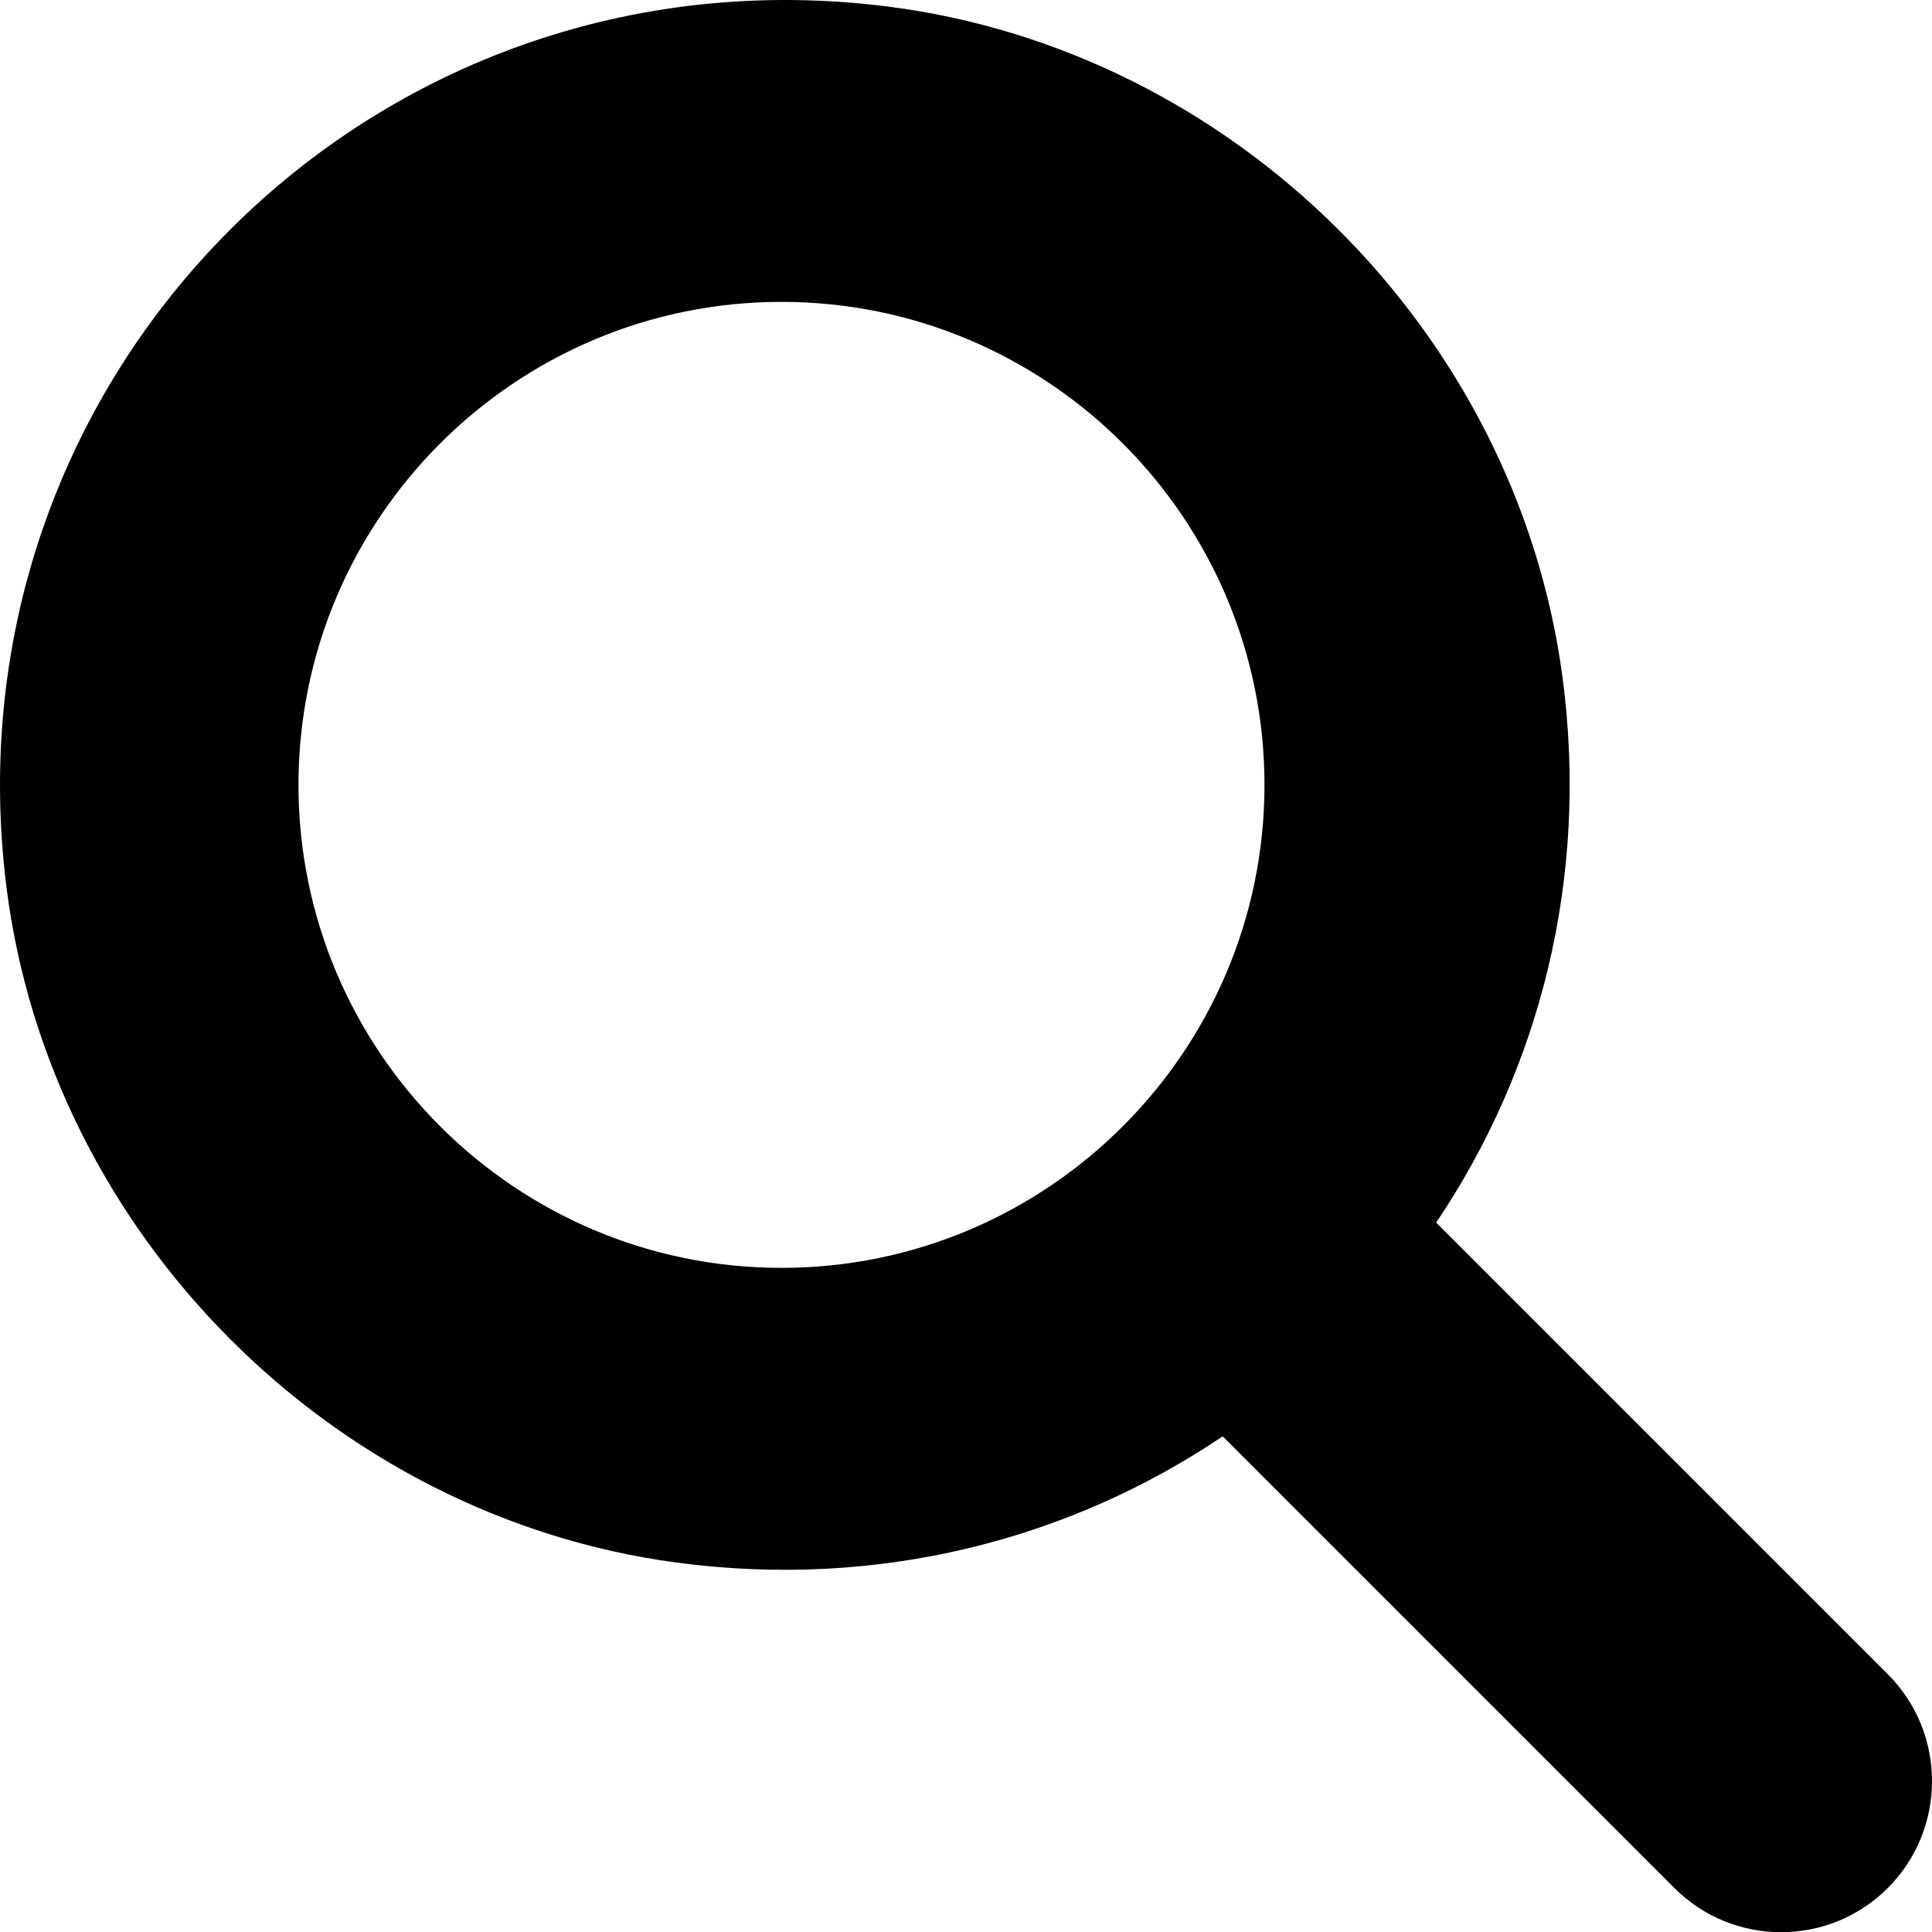
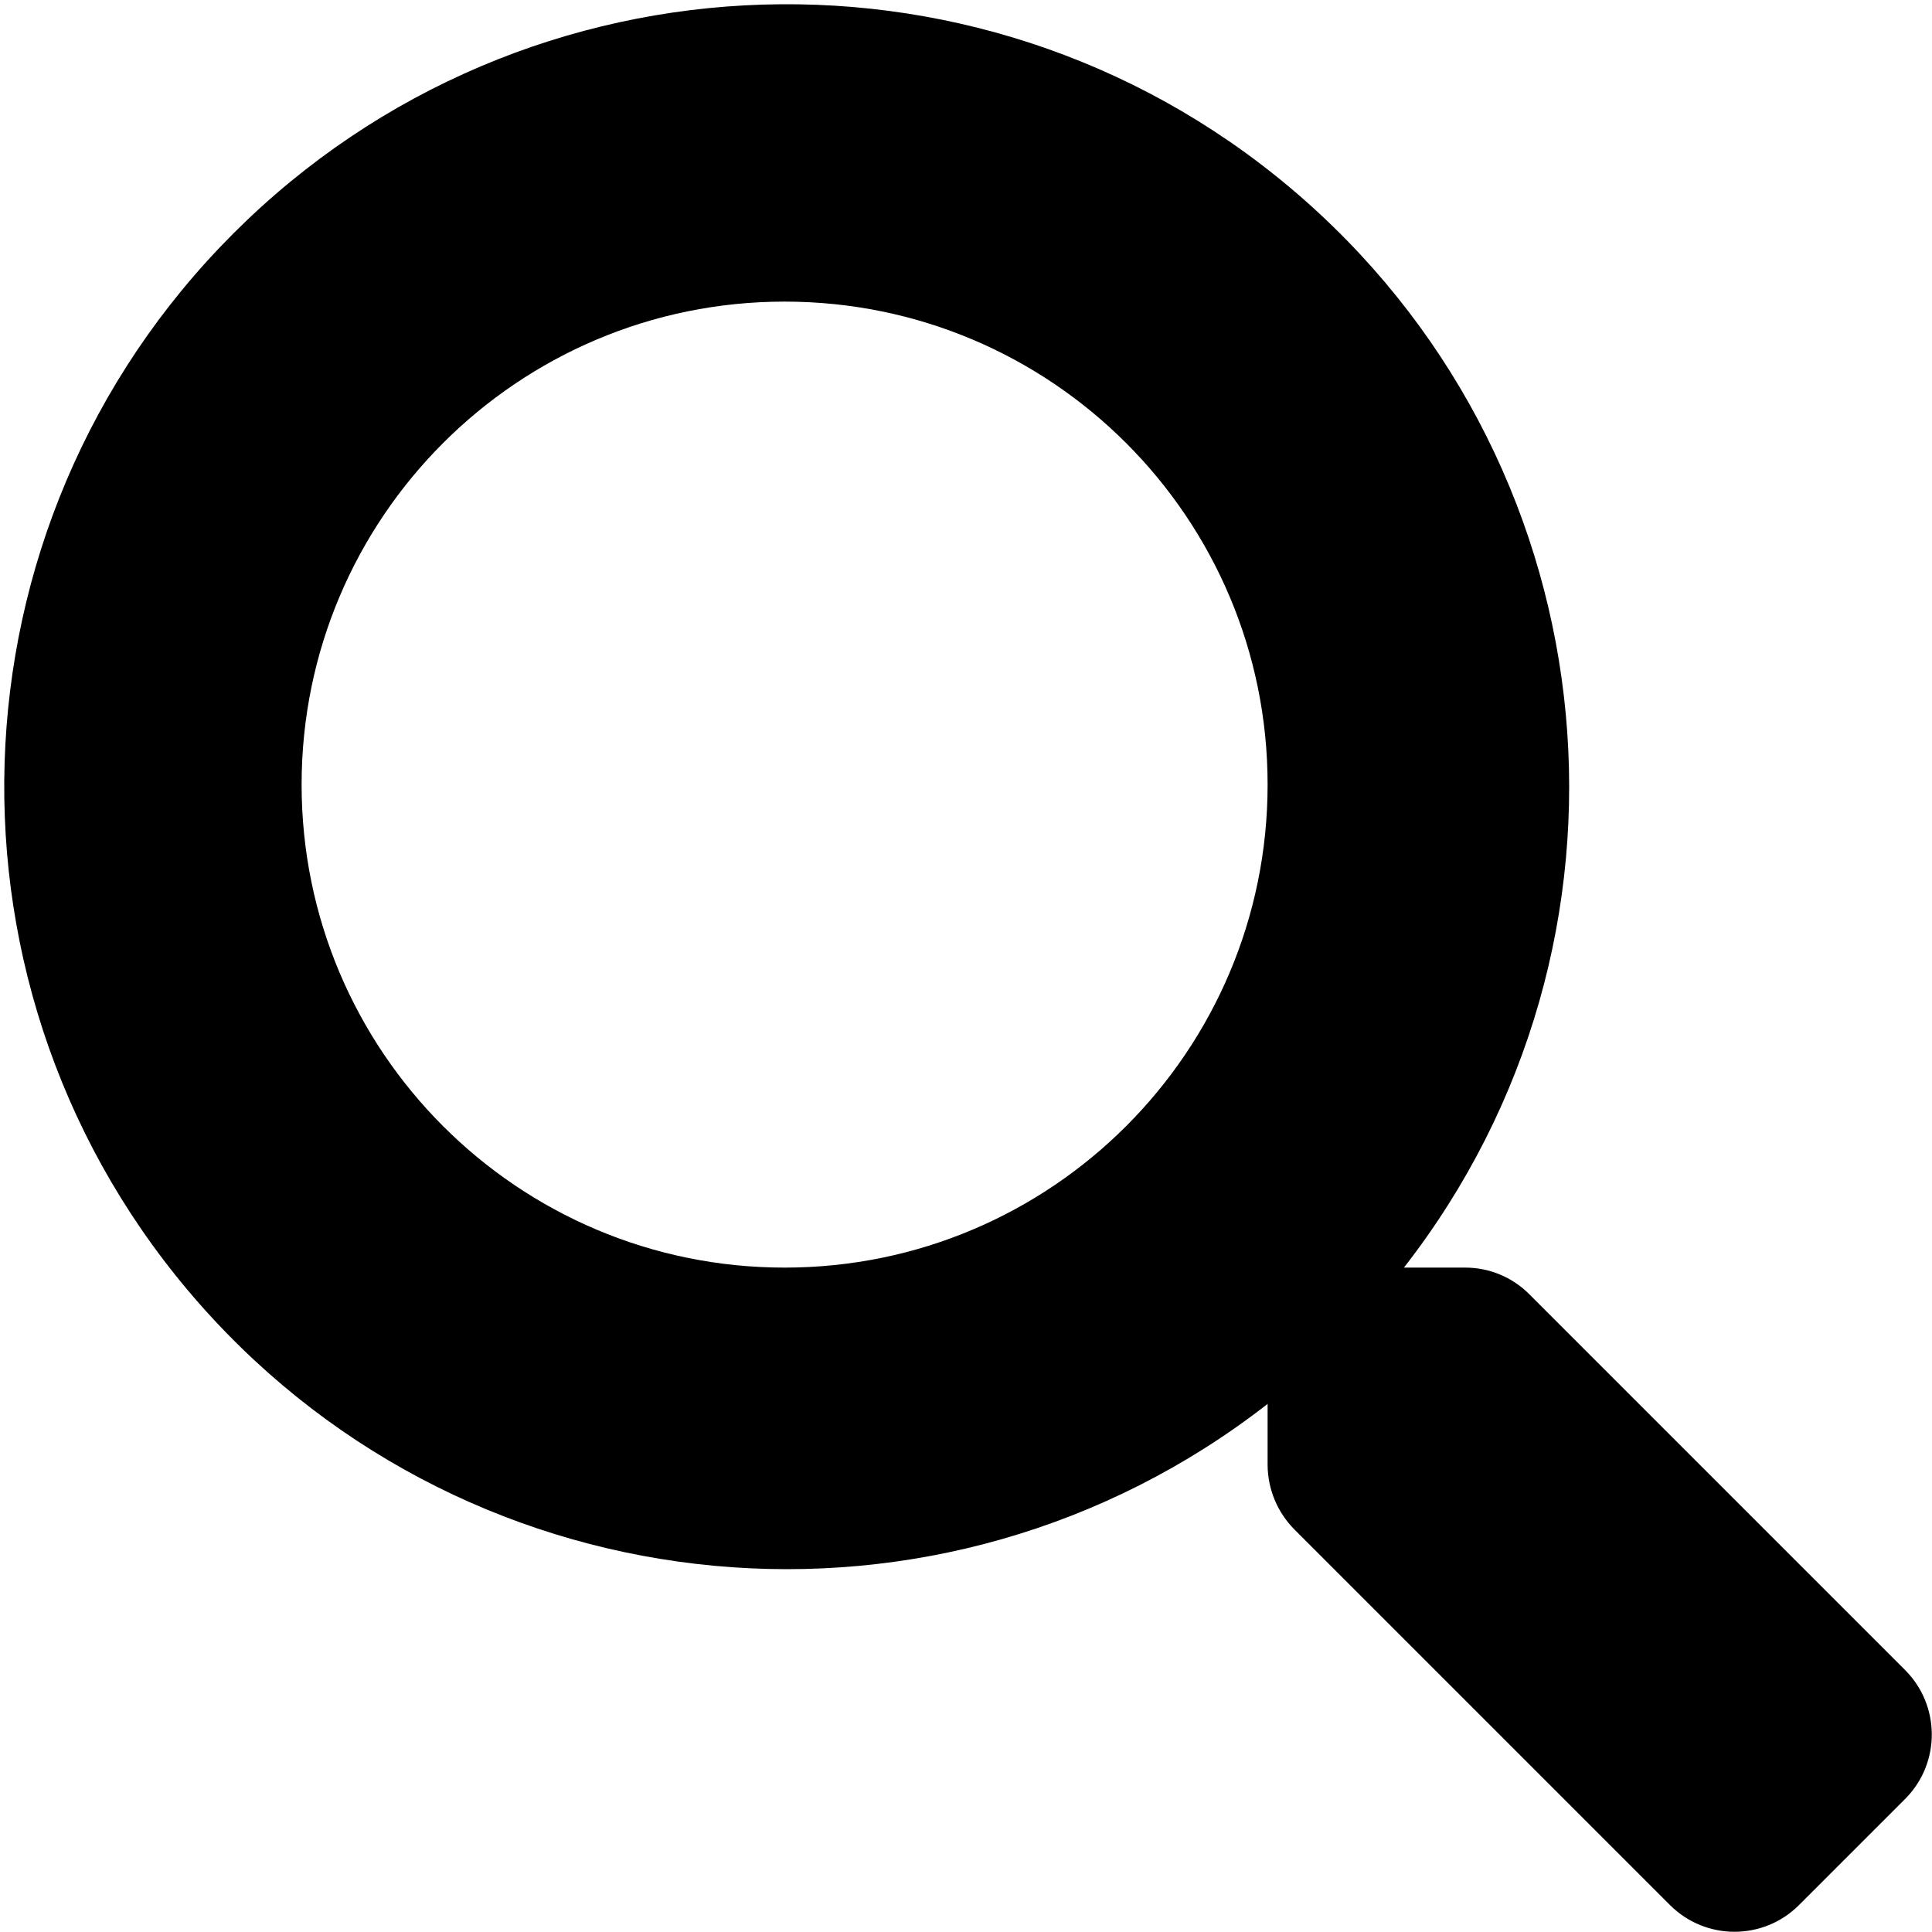
- <svg xmlns="http://www.w3.org/2000/svg" aria-hidden="true" focusable="false" role="img" viewBox="0 0 512 512">
-   <path d="M500.3 443.7l-119.7-119.7c27.22-40.41 40.65-90.9 33.46-144.7C401.8 87.79 326.8 13.32 235.2 1.723C99.01-15.51-15.51 99.01 1.724 235.2c11.6 91.64 86.08 166.7 177.6 178.9c53.8 7.189 104.3-6.236 144.7-33.46l119.7 119.7c15.62 15.62 40.95 15.62 56.57 0C515.9 484.7 515.9 459.3 500.3 443.7zM79.1 208c0-70.58 57.42-128 128-128s128 57.42 128 128c0 70.58-57.42 128-128 128S79.1 278.6 79.1 208z" />
+ <svg xmlns="http://www.w3.org/2000/svg" aria-hidden="true" focusable="false" role="img" viewBox="0 0 18 18">
+   <path d="M17.75,15.56l-3.5-3.5a.84.84,0,0,0-.6-.25h-.57a7.29,7.29,0,1,0-1.27,1.27v.57a.86.86,0,0,0,.25.6l3.5,3.5a.85.85,0,0,0,1.2,0l1-1A.85.85,0,0,0,17.75,15.56ZM7.31,11.81a4.5,4.5,0,1,1,4.5-4.5A4.5,4.5,0,0,1,7.31,11.81Z" />
</svg>
